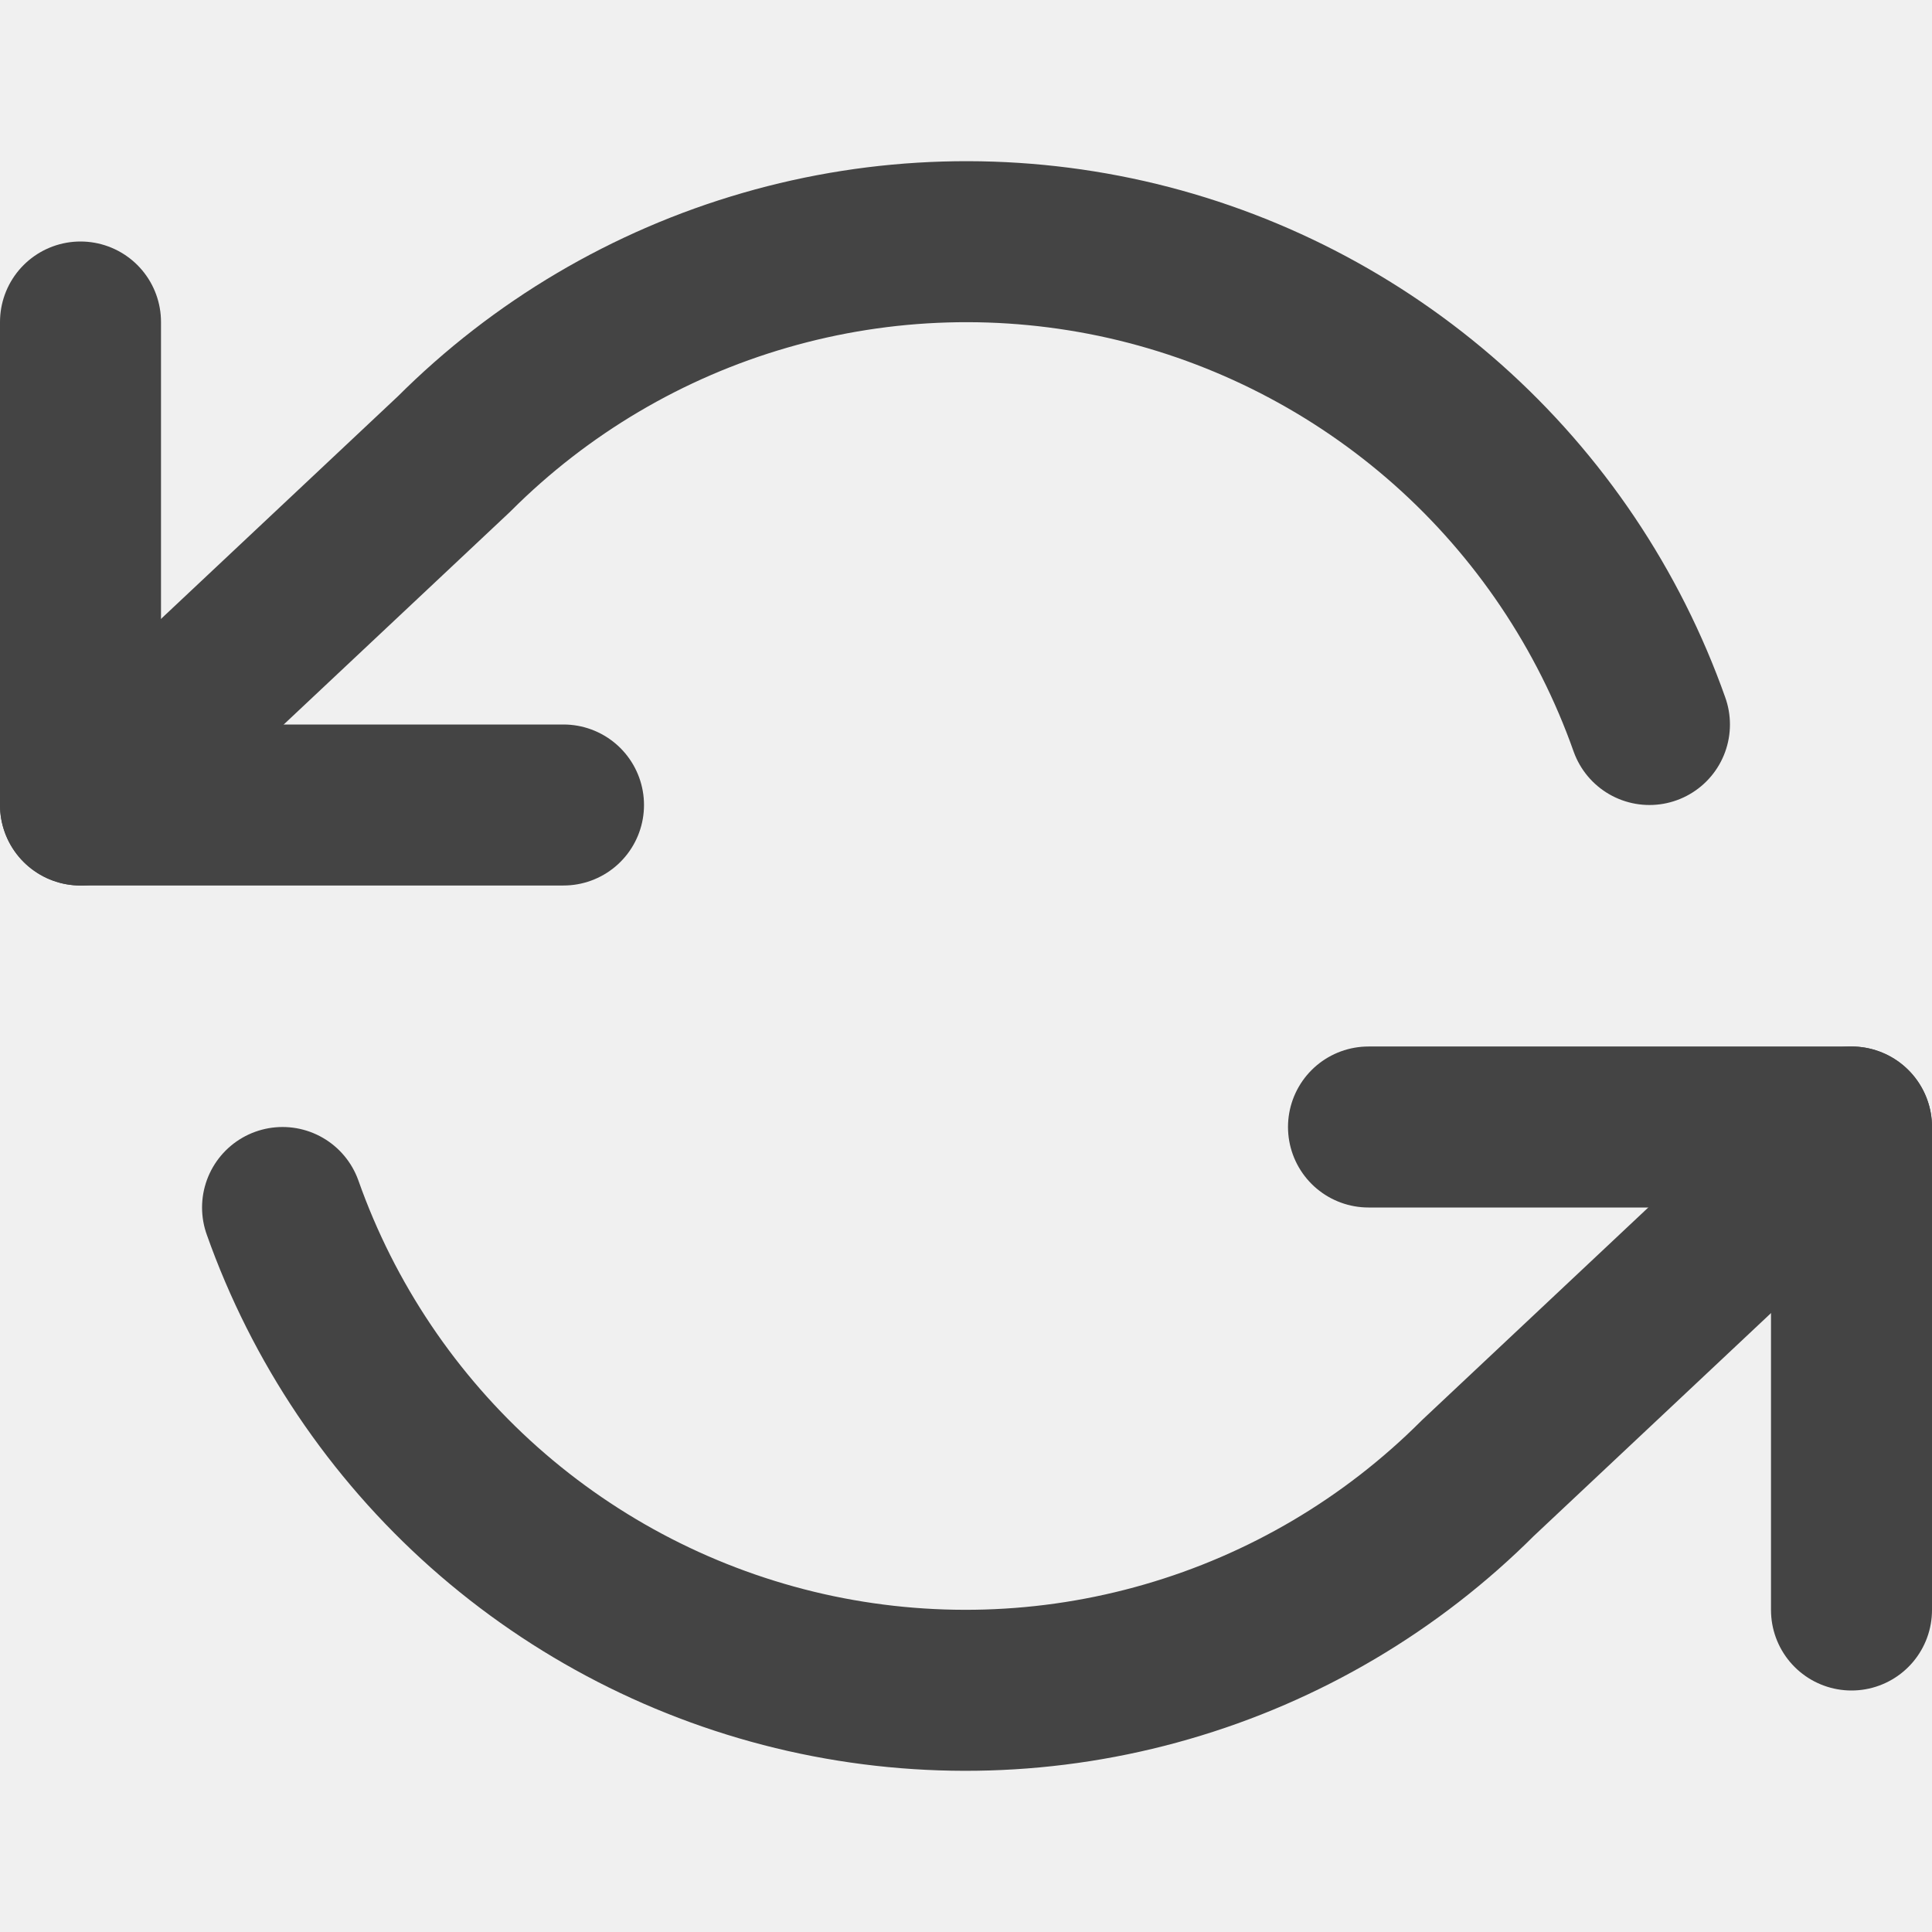
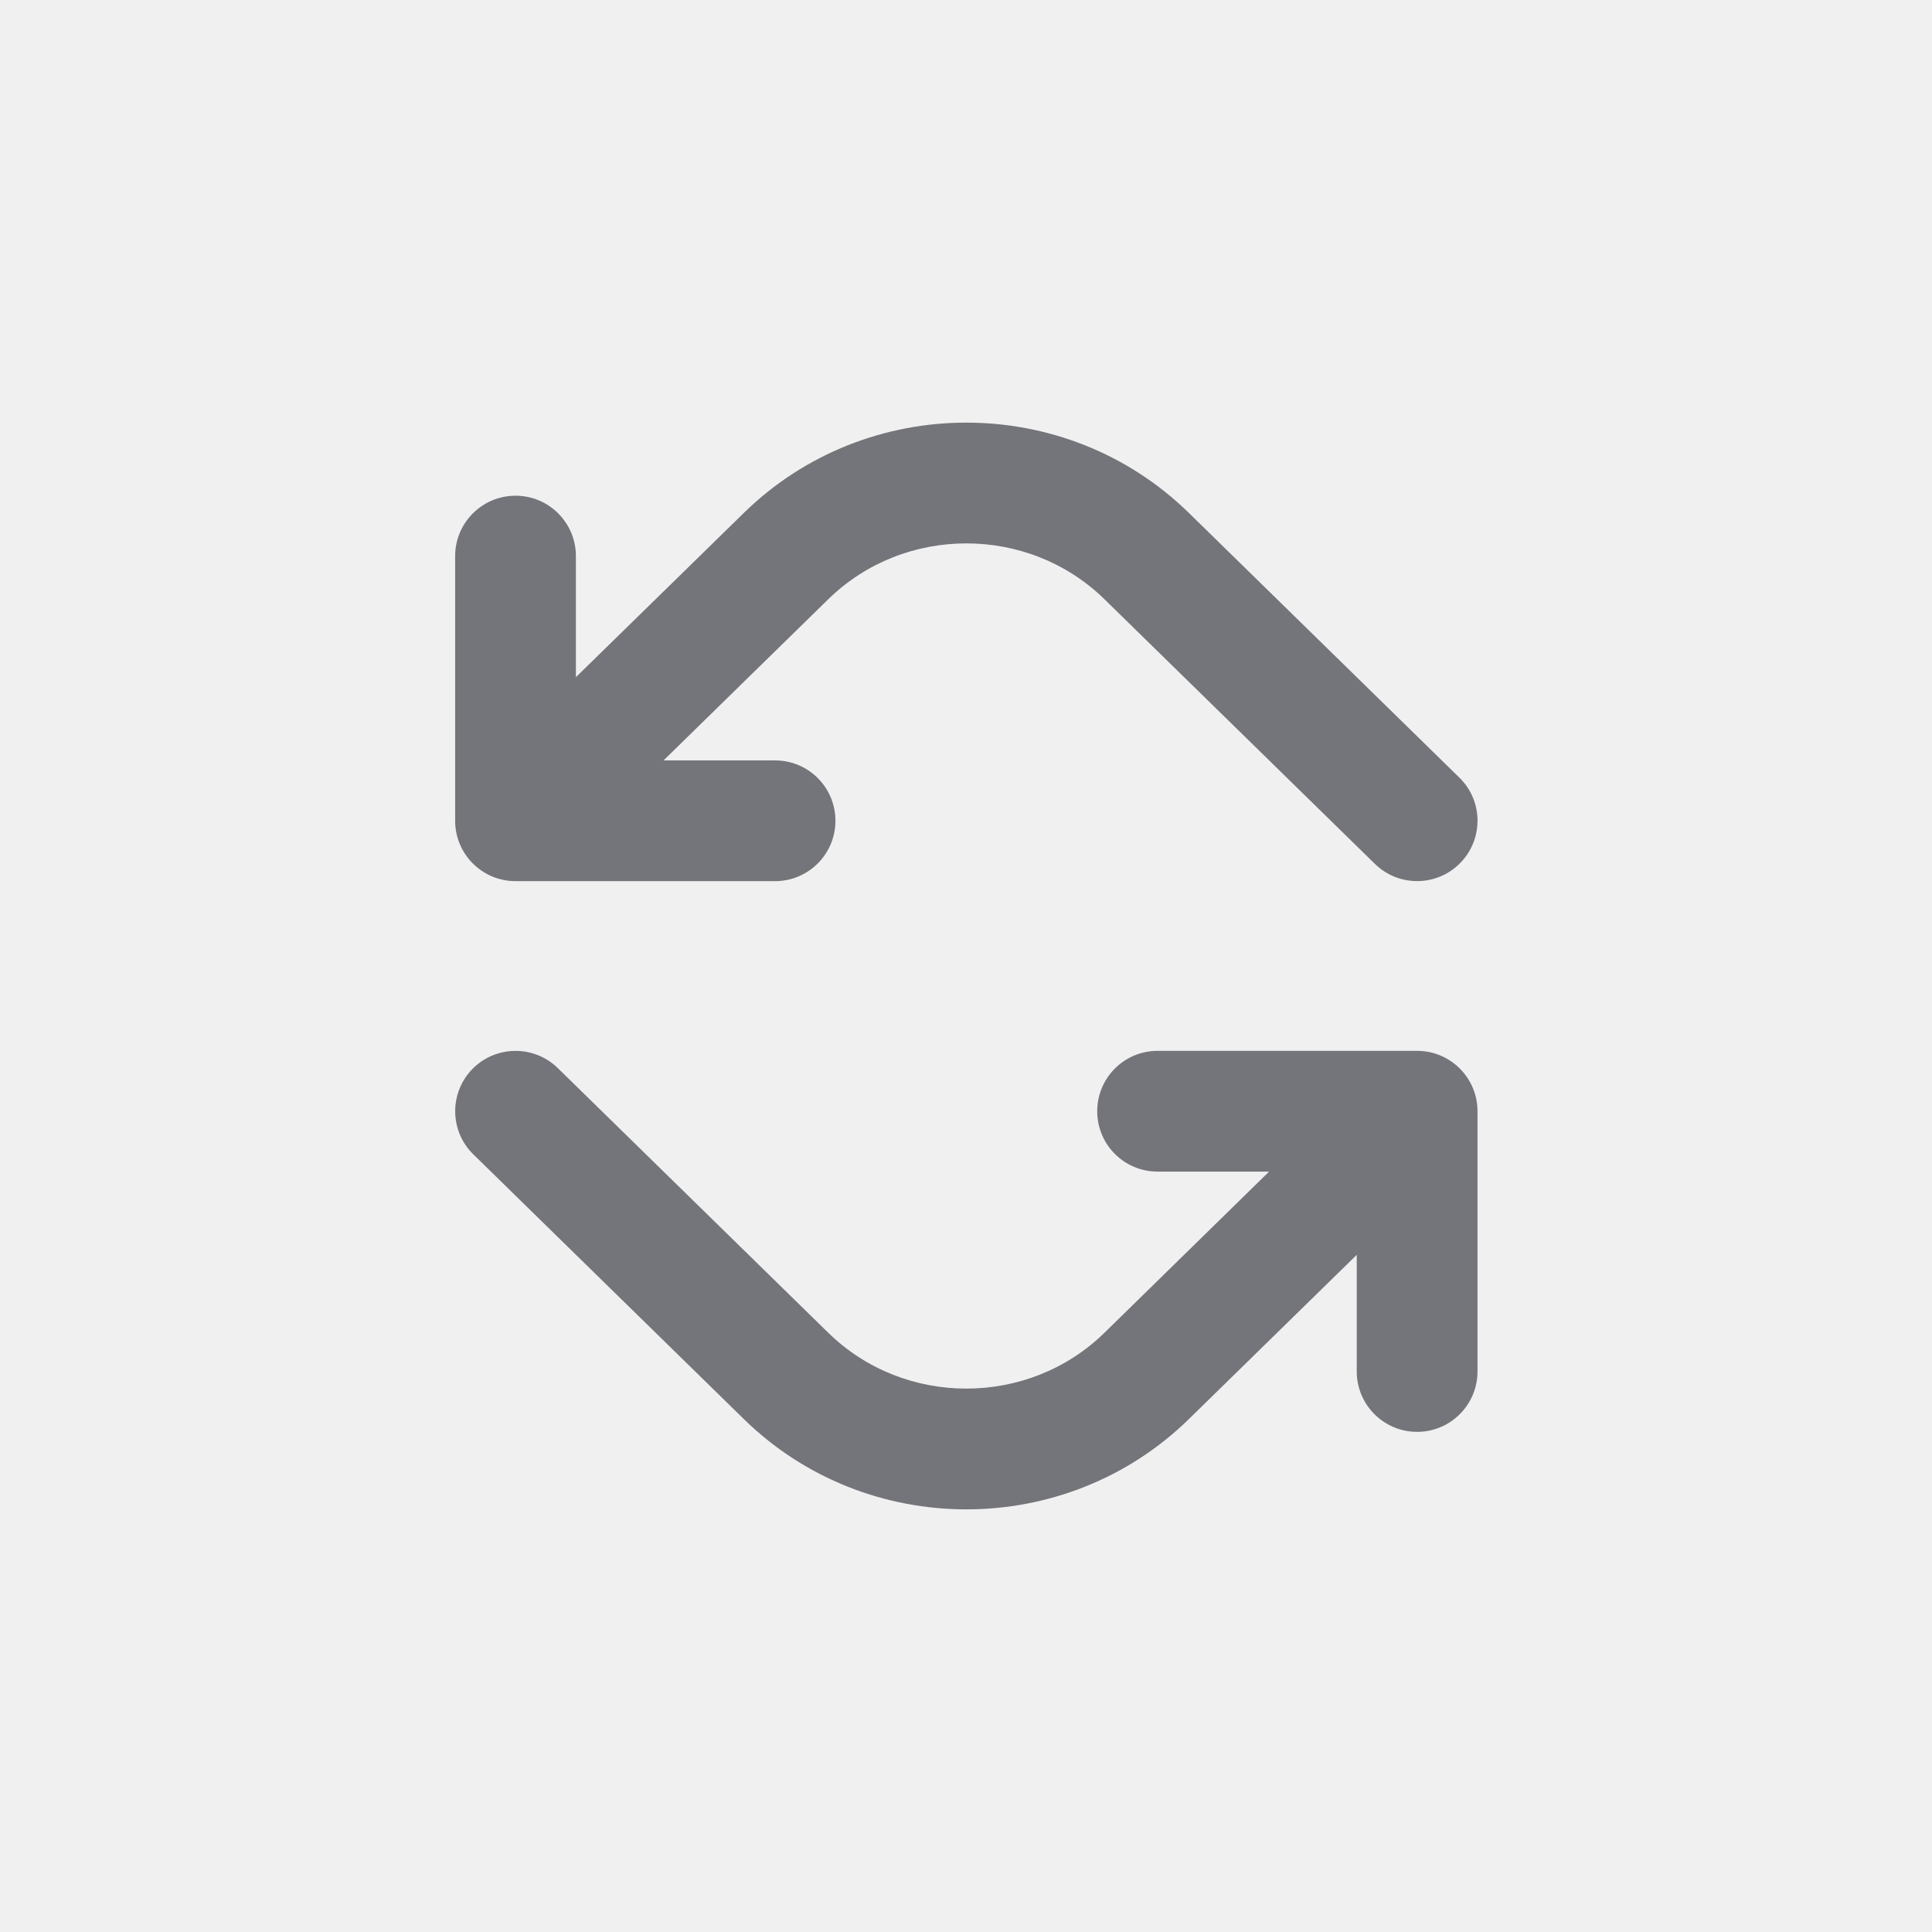
<svg xmlns="http://www.w3.org/2000/svg" width="24" height="24" viewBox="0 0 24 24" fill="none">
-   <g clip-path="url(#clip0)">
-     <path d="M1 4V10H7" stroke="#444444" stroke-width="2" stroke-linecap="round" stroke-linejoin="round" />
-     <path d="M23 20V14H17" stroke="#444444" stroke-width="2" stroke-linecap="round" stroke-linejoin="round" />
-     <path d="M20.49 9C19.983 7.567 19.121 6.285 17.985 5.275C16.848 4.266 15.475 3.56 13.992 3.224C12.509 2.889 10.965 2.934 9.505 3.357C8.044 3.779 6.715 4.565 5.64 5.64L1 10M23 14L18.36 18.36C17.285 19.435 15.956 20.221 14.495 20.643C13.035 21.066 11.491 21.111 10.008 20.776C8.525 20.44 7.152 19.735 6.015 18.725C4.879 17.715 4.017 16.433 3.51 15" stroke="#444444" stroke-width="2" stroke-linecap="round" stroke-linejoin="round" />
-   </g>
-   <defs>
-     <clipPath id="clip0">
-       <rect width="24" height="24" fill="white" />
-     </clipPath>
-   </defs>
+   <path fill-rule="evenodd" clip-rule="evenodd" d="M9.24 6.372C10.768 4.876 13.24 4.876 14.769 6.372L18.129 9.66C18.425 9.949 18.43 10.424 18.14 10.72C17.851 11.016 17.376 11.021 17.08 10.732L13.72 7.444C12.774 6.519 11.234 6.519 10.289 7.444L8.243 9.446H9.628C10.042 9.446 10.378 9.781 10.378 10.196C10.378 10.61 10.042 10.946 9.628 10.946H6.404C5.99 10.946 5.654 10.61 5.654 10.196V6.908C5.654 6.494 5.99 6.158 6.404 6.158C6.819 6.158 7.154 6.494 7.154 6.908V8.412L9.24 6.372ZM5.868 13.28C6.158 12.984 6.633 12.979 6.929 13.268L10.289 16.556C11.234 17.481 12.774 17.481 13.72 16.556L15.765 14.554H14.38C13.965 14.554 13.63 14.219 13.63 13.804C13.63 13.39 13.965 13.054 14.38 13.054H17.604C18.018 13.054 18.354 13.39 18.354 13.804V17.037C18.354 17.451 18.018 17.787 17.604 17.787C17.19 17.787 16.854 17.451 16.854 17.037V15.588L14.769 17.628C13.24 19.124 10.768 19.124 9.24 17.628L5.88 14.34C5.584 14.051 5.579 13.576 5.868 13.28Z" fill="#74757A" />
</svg>
